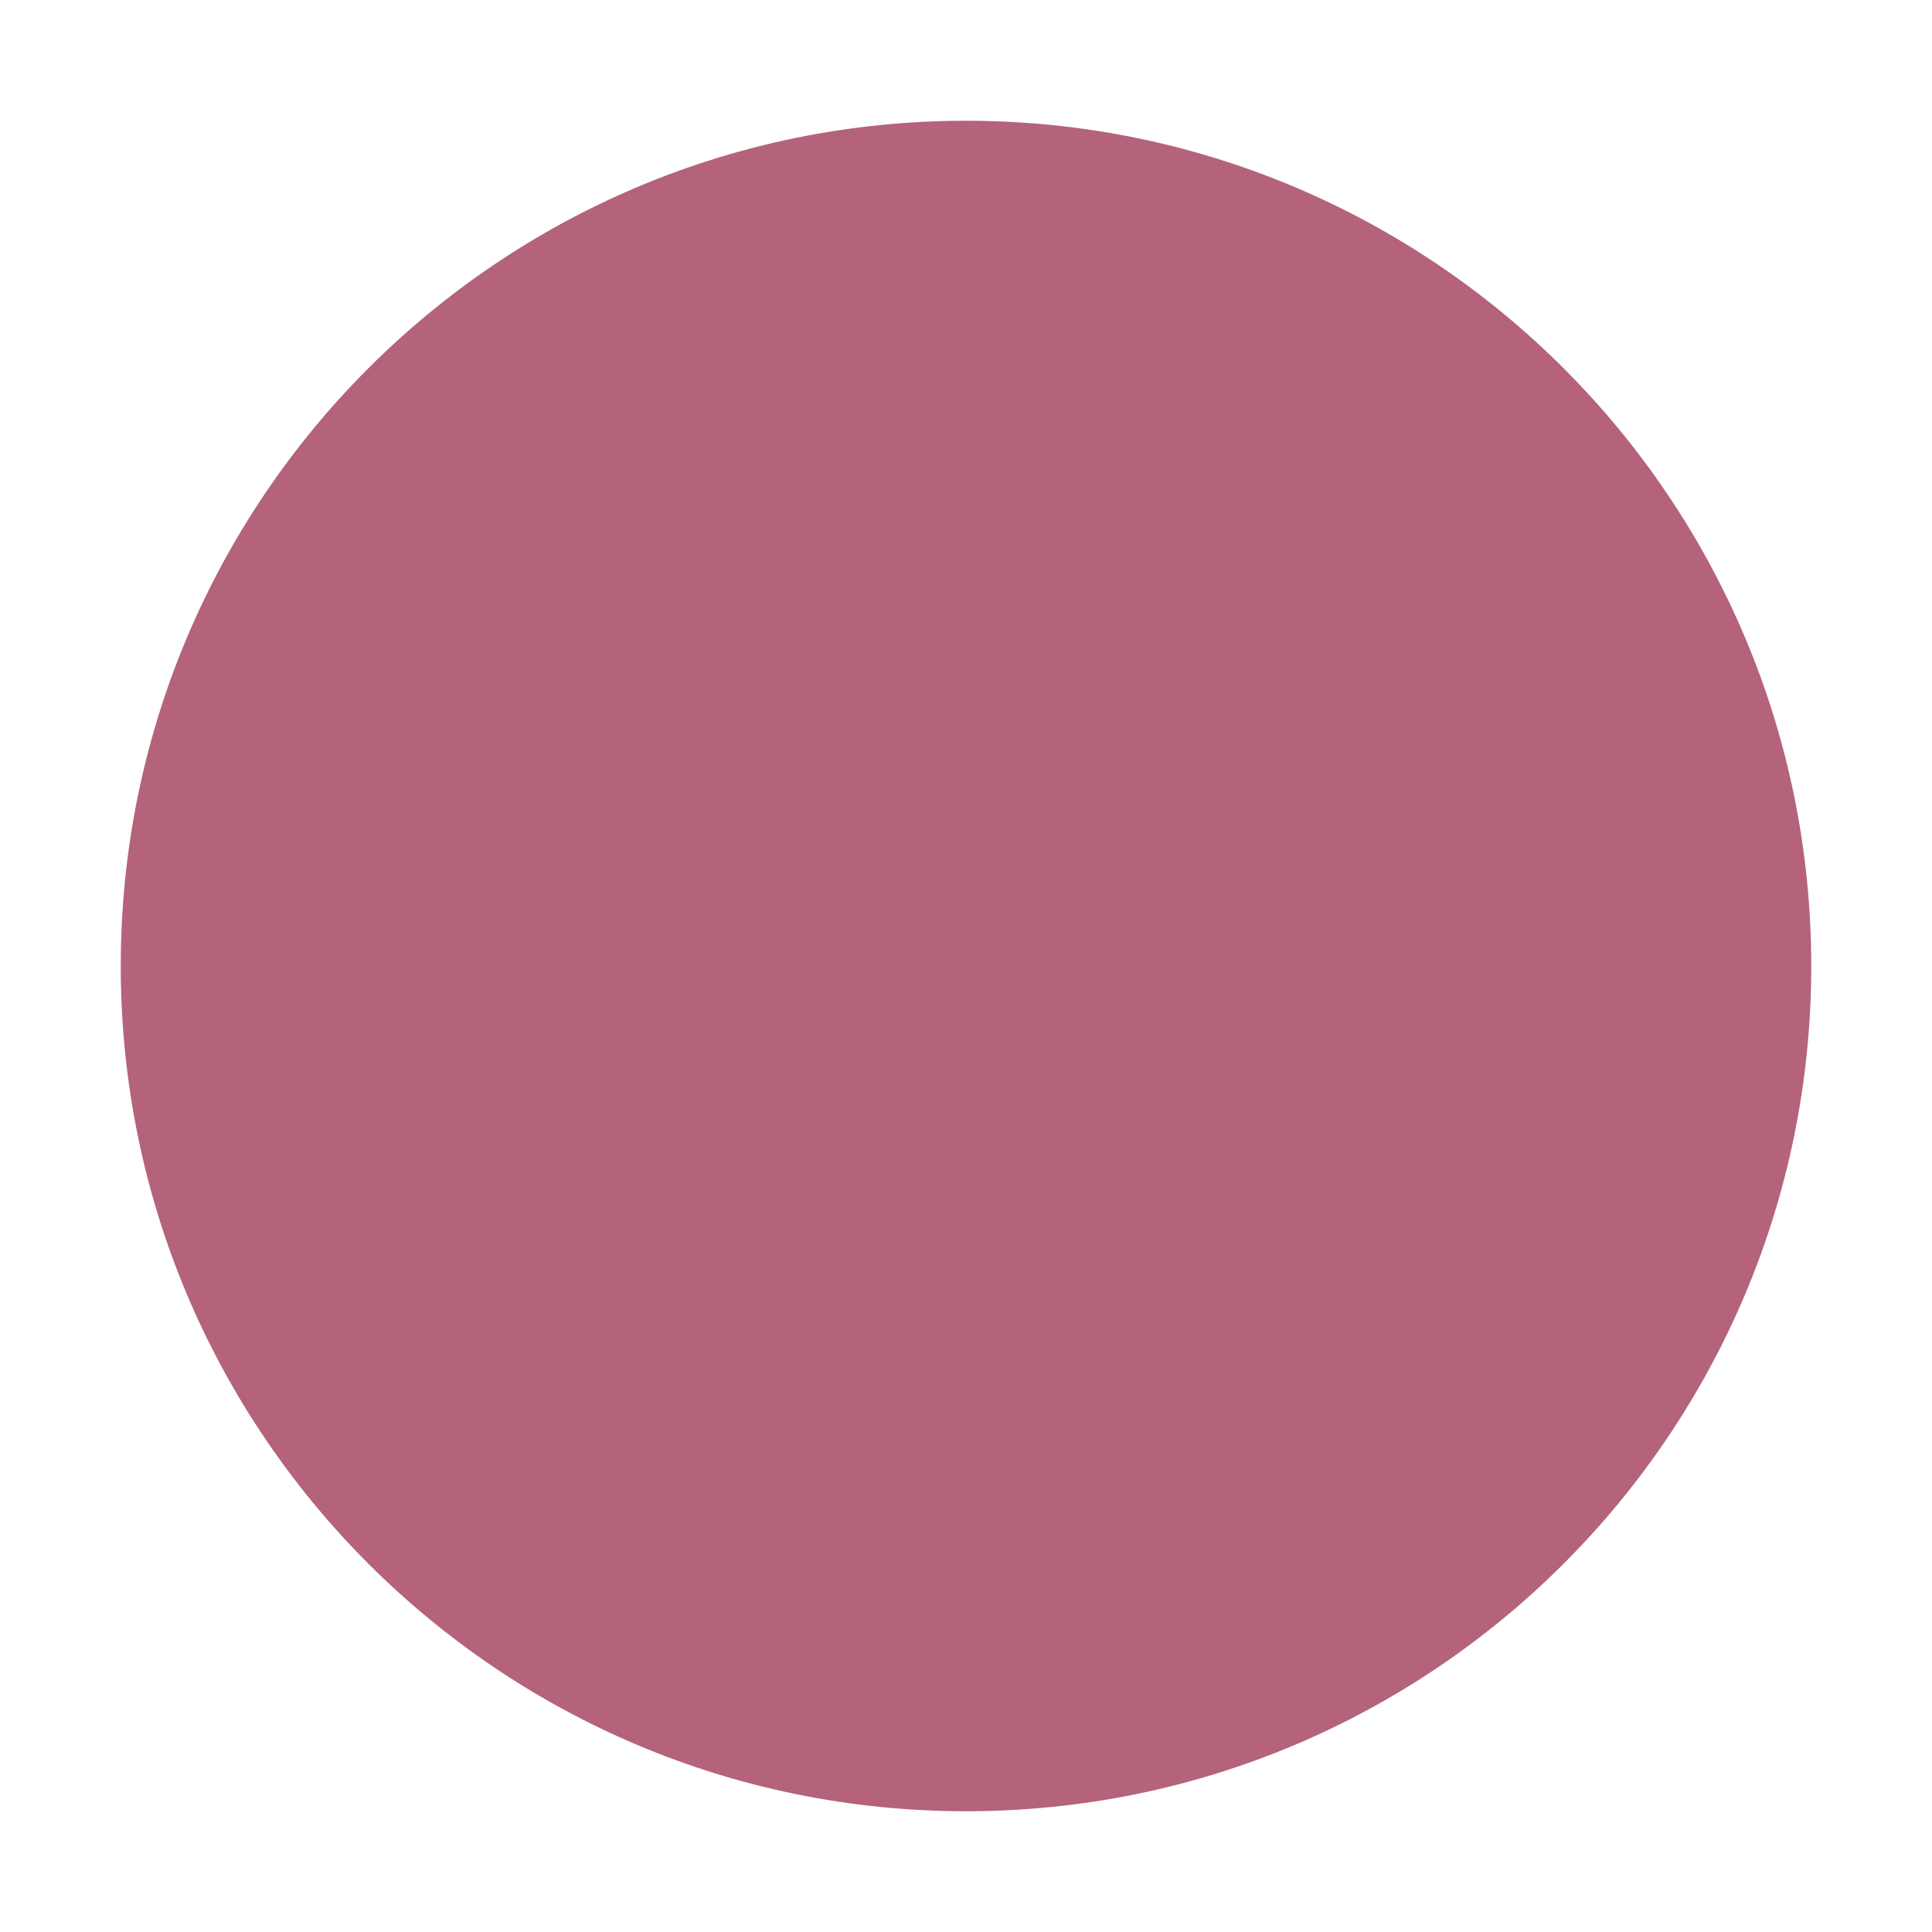
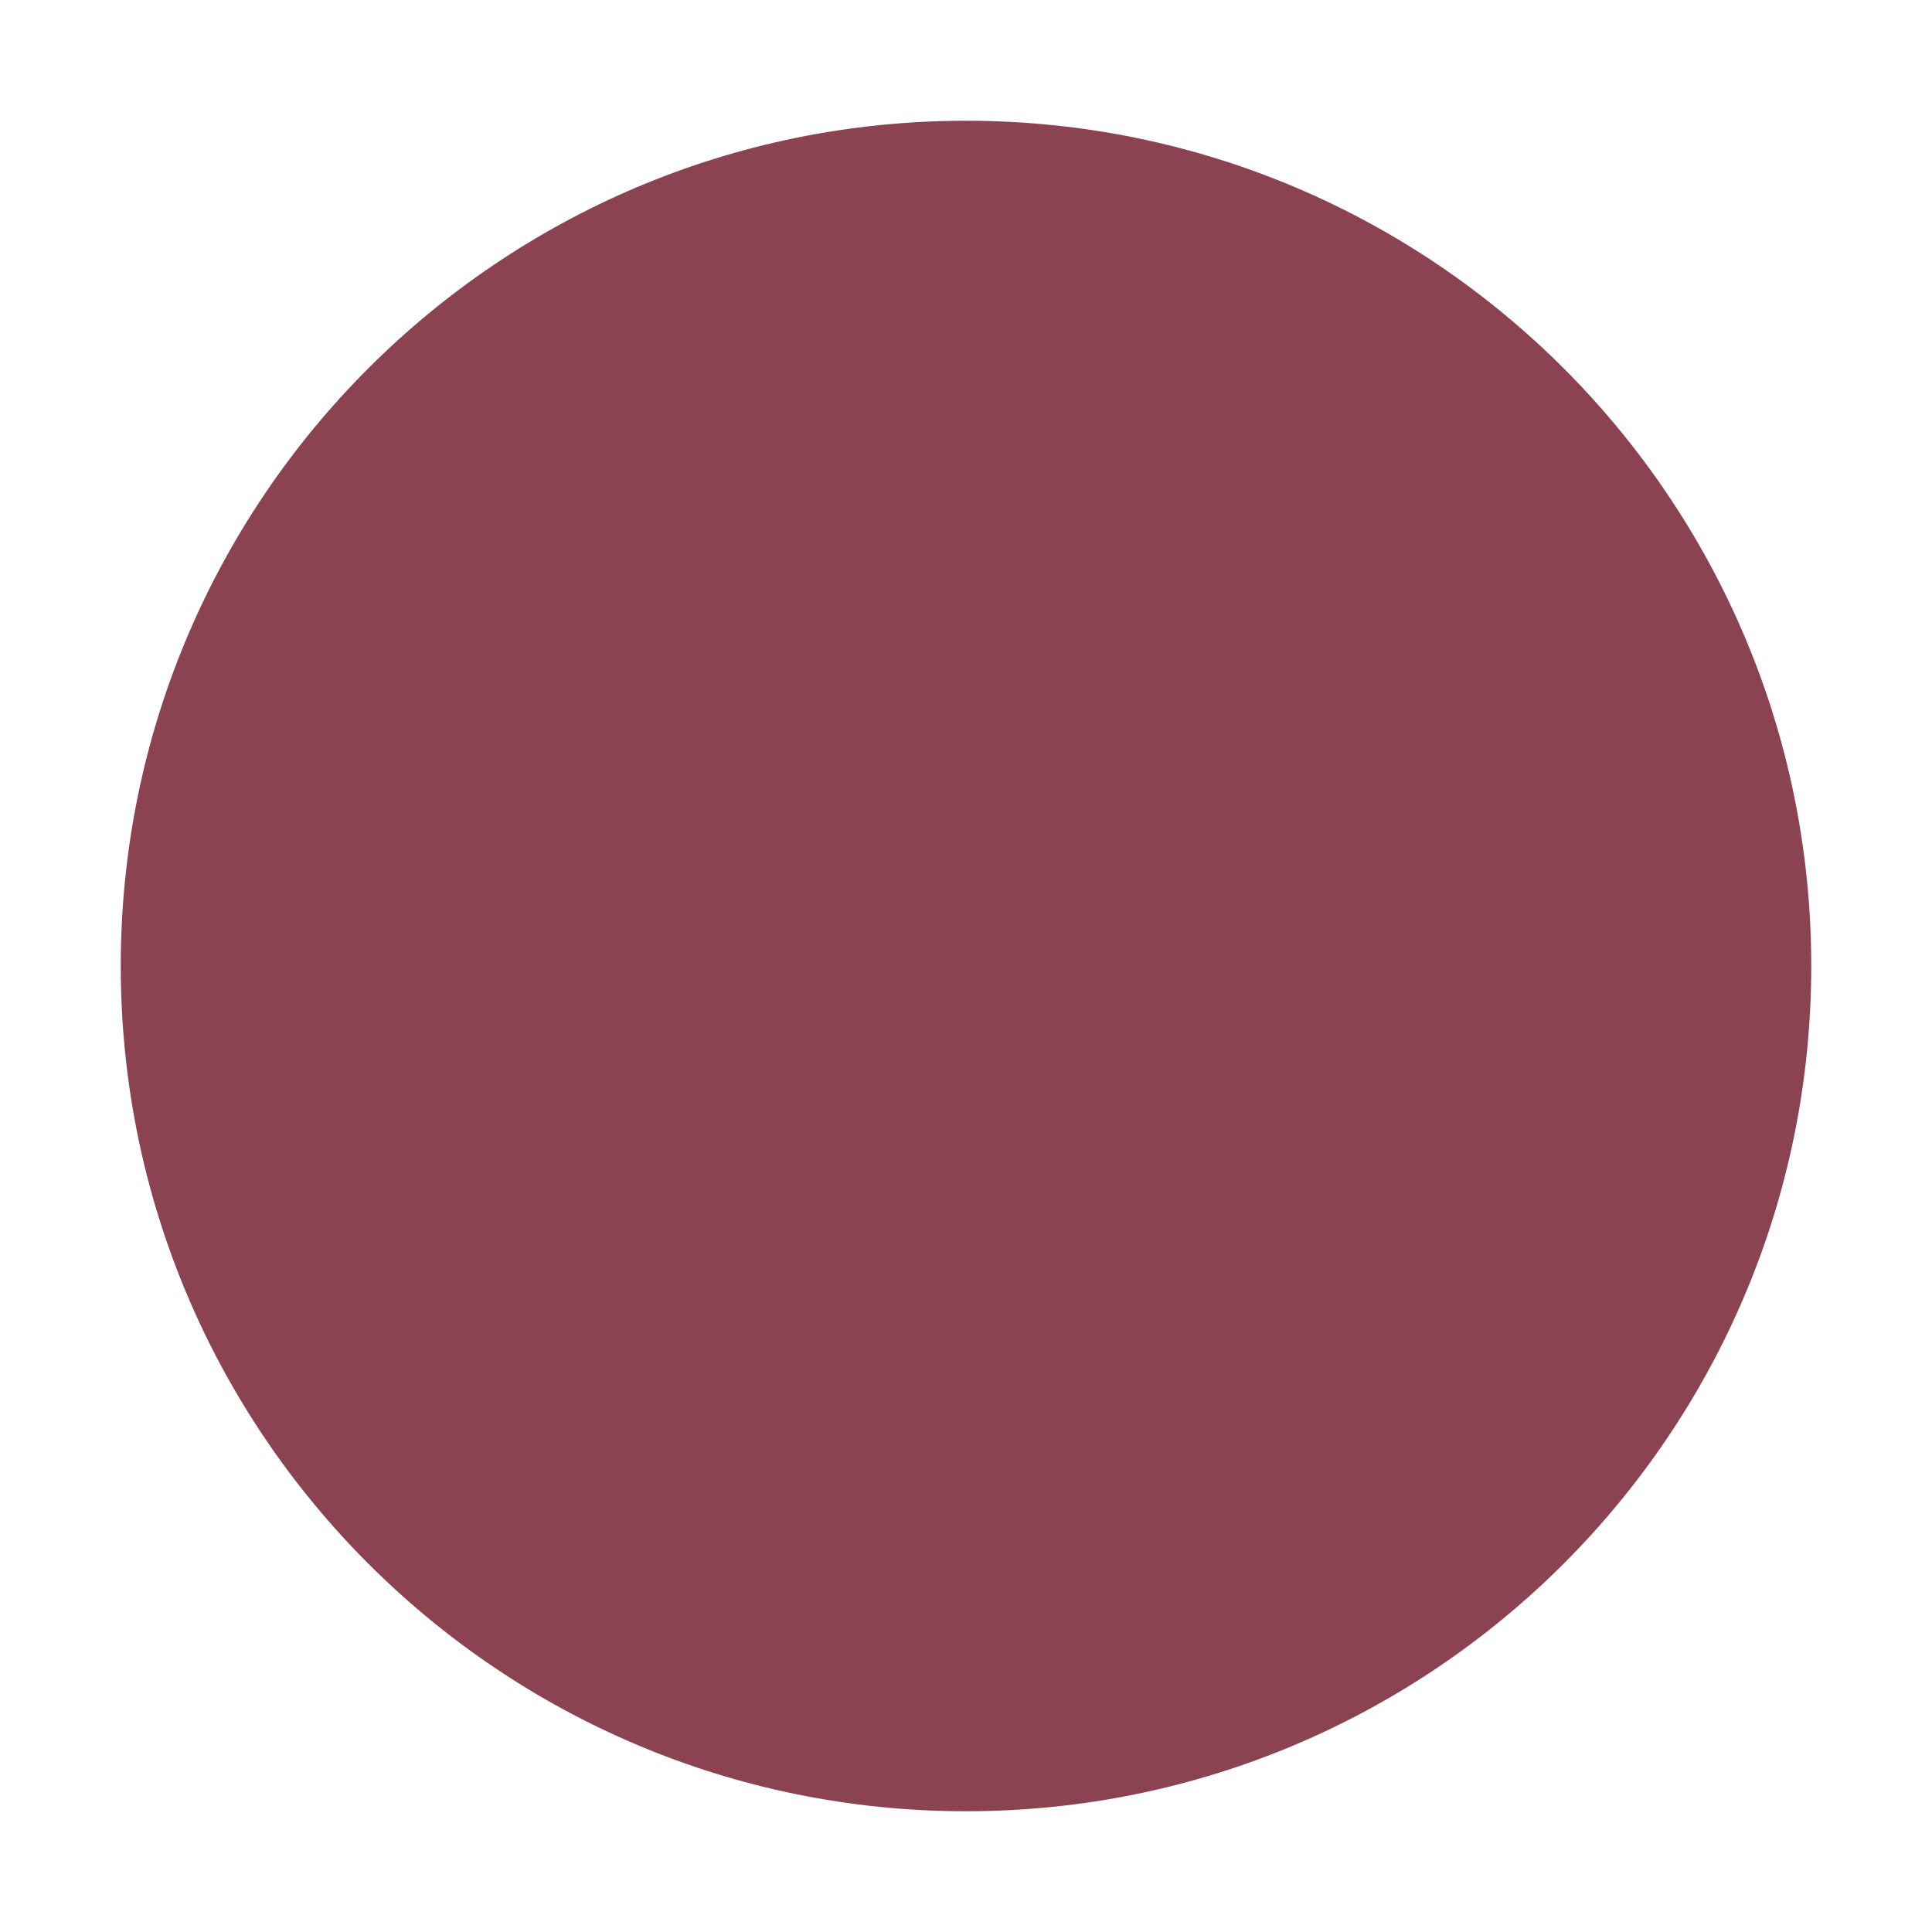
<svg xmlns="http://www.w3.org/2000/svg" width="16" height="16" version="1.1" id="svg13">
  <defs id="defs17" />
  <rect x="0" y="-1.4648437e-05" width="16" height="16" ry="1.6931001e-05" opacity="0" stroke-width="0.474" style="paint-order:markers stroke fill" id="rect2" />
-   <g transform="translate(1,1)" enable-background="new" id="g8" style="fill:#b4637a;fill-opacity:1">
-     <g transform="translate(-5,-1033.4)" fill-rule="evenodd" id="g6" style="fill:#b4637a;fill-opacity:1">
-       <path d="m 12,1047.4 c 3.866,0 7,-3.134 7,-7 0,-3.866 -3.134,-7 -7,-7 -3.866,0 -7,3.134 -7,7 0,3.866 3.134,7 7,7" fill="#5d5d5d" id="path4" style="fill:#b4637a;fill-opacity:1" />
+   <g transform="translate(1,1)" enable-background="new" id="g8" style="fill:#8c4351;fill-opacity:1">
+     <g transform="translate(-5,-1033.4)" fill-rule="evenodd" id="g6" style="fill:#8c4351;fill-opacity:1">
+       <path d="m 12,1047.4 c 3.866,0 7,-3.134 7,-7 0,-3.866 -3.134,-7 -7,-7 -3.866,0 -7,3.134 -7,7 0,3.866 3.134,7 7,7" fill="#5d5d5d" id="path4" style="fill:#8c4351;fill-opacity:1" />
    </g>
  </g>
</svg>
